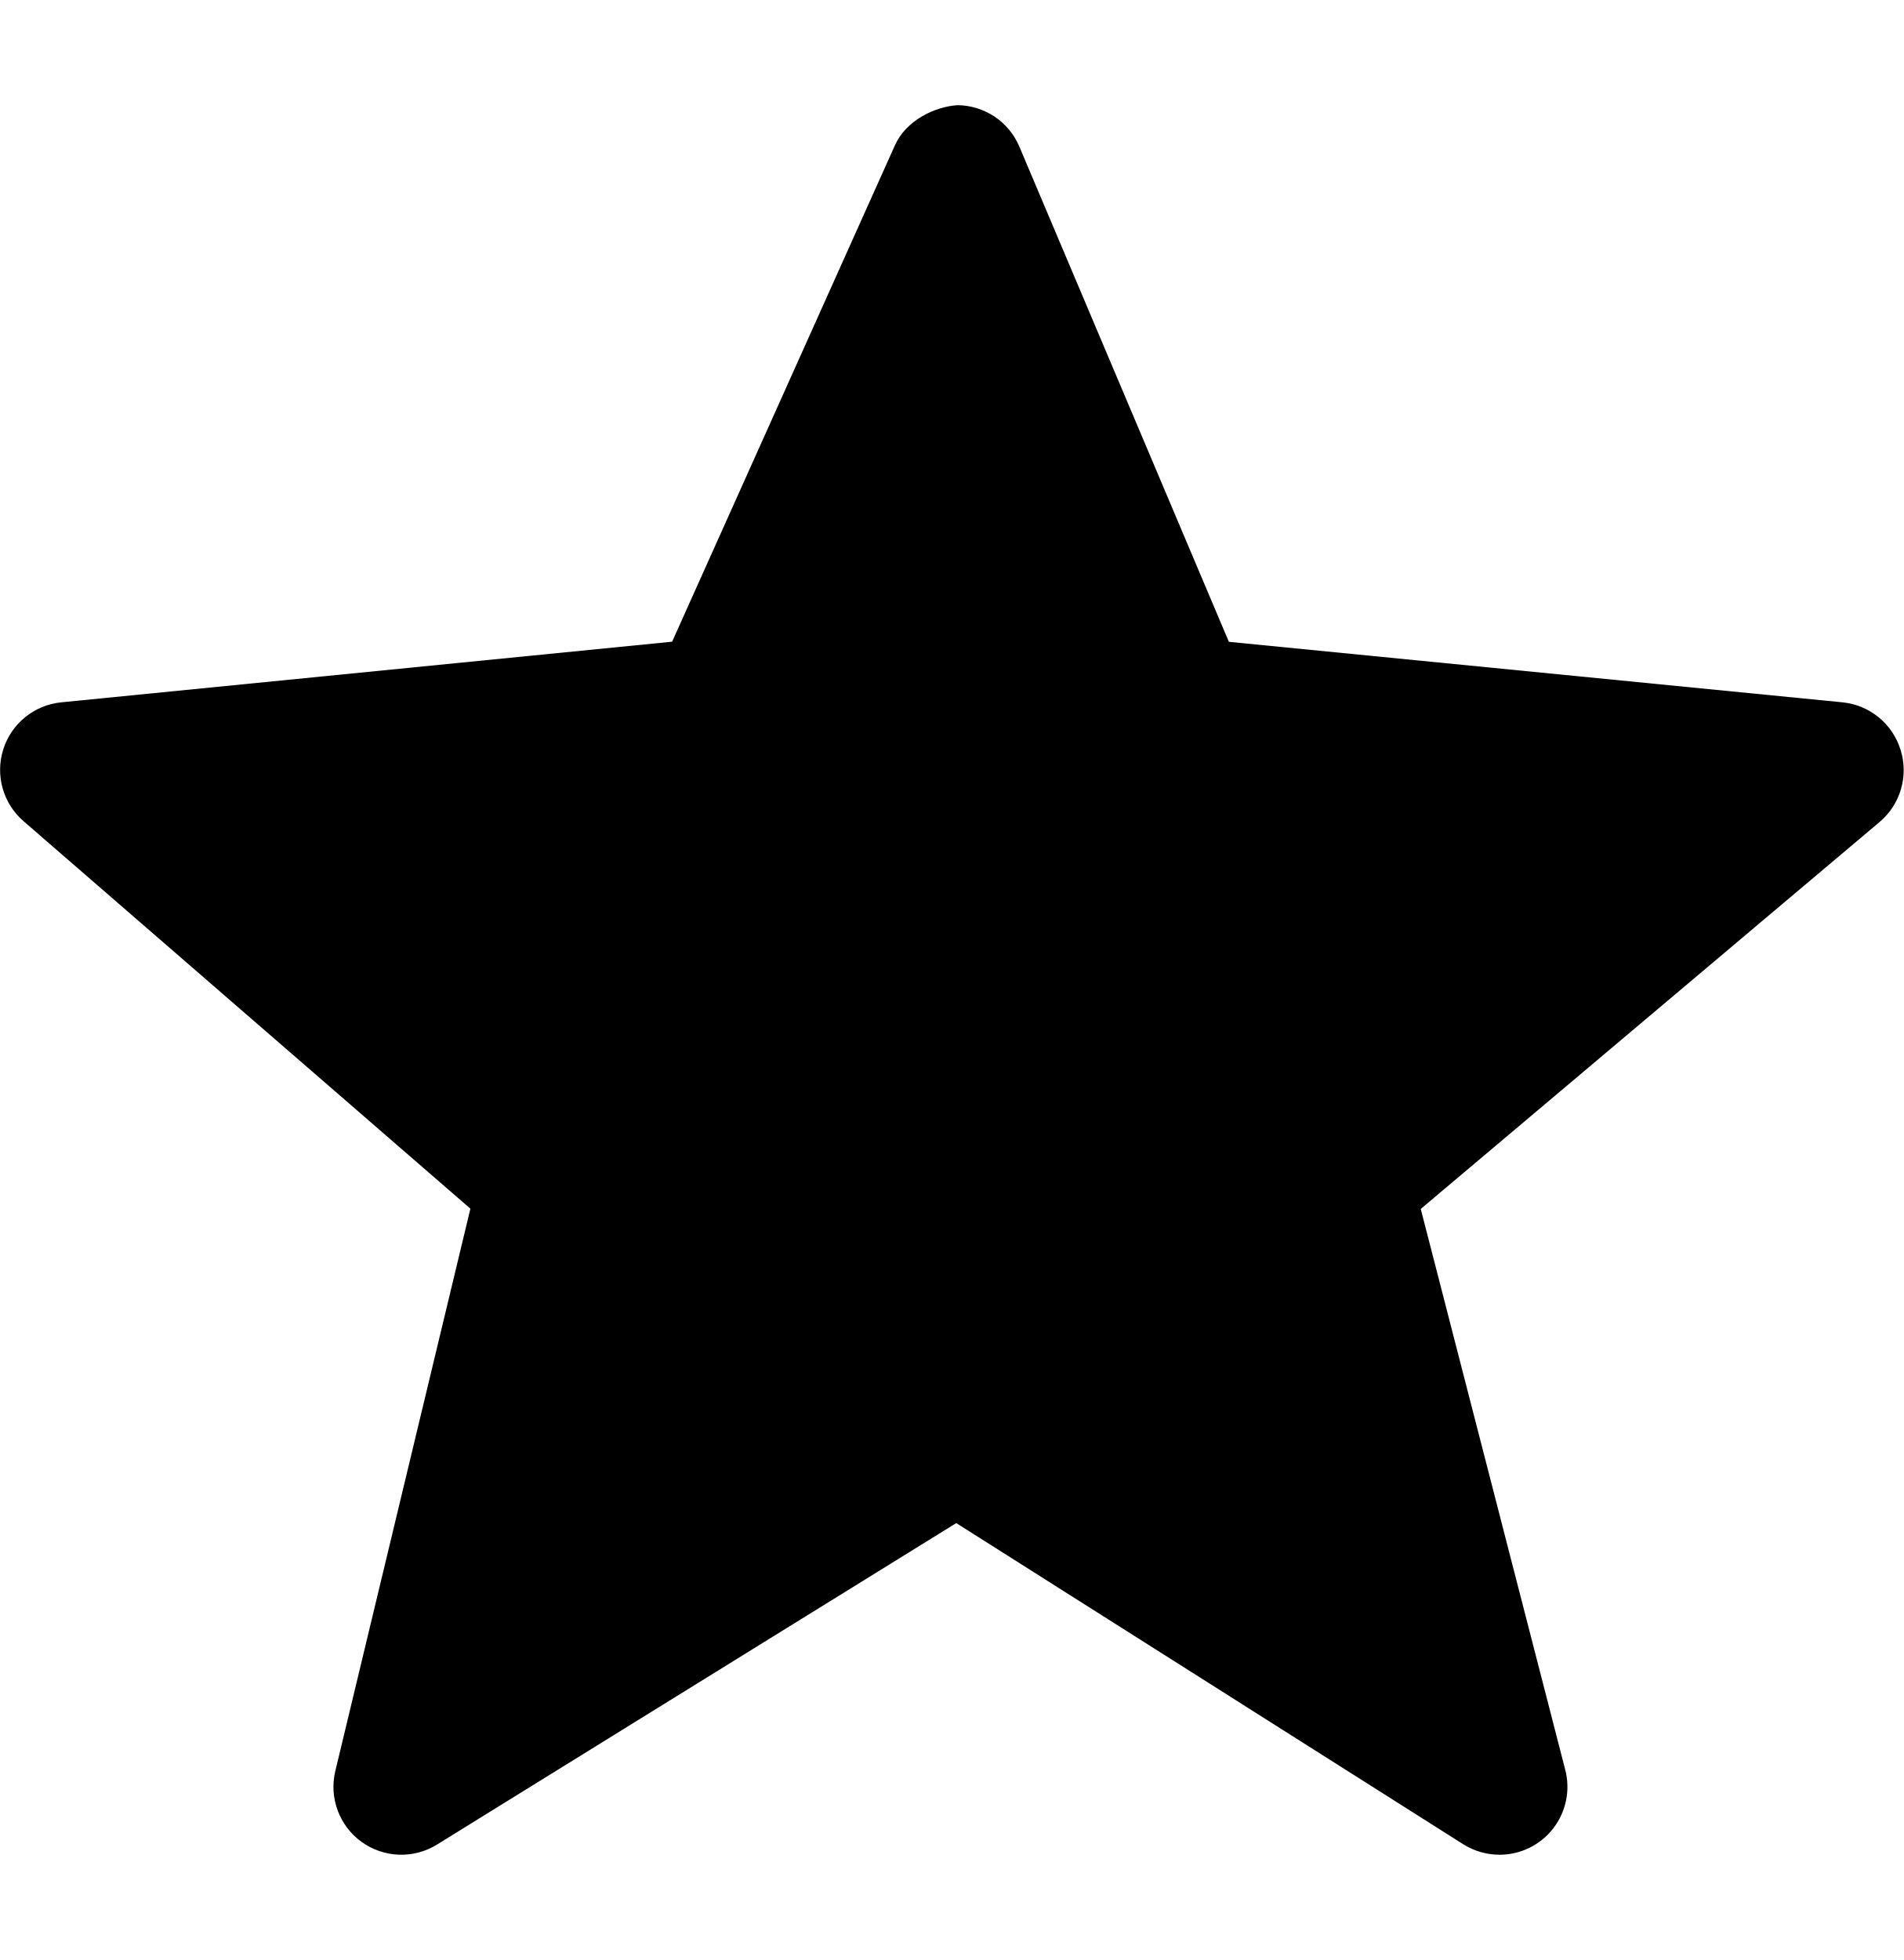
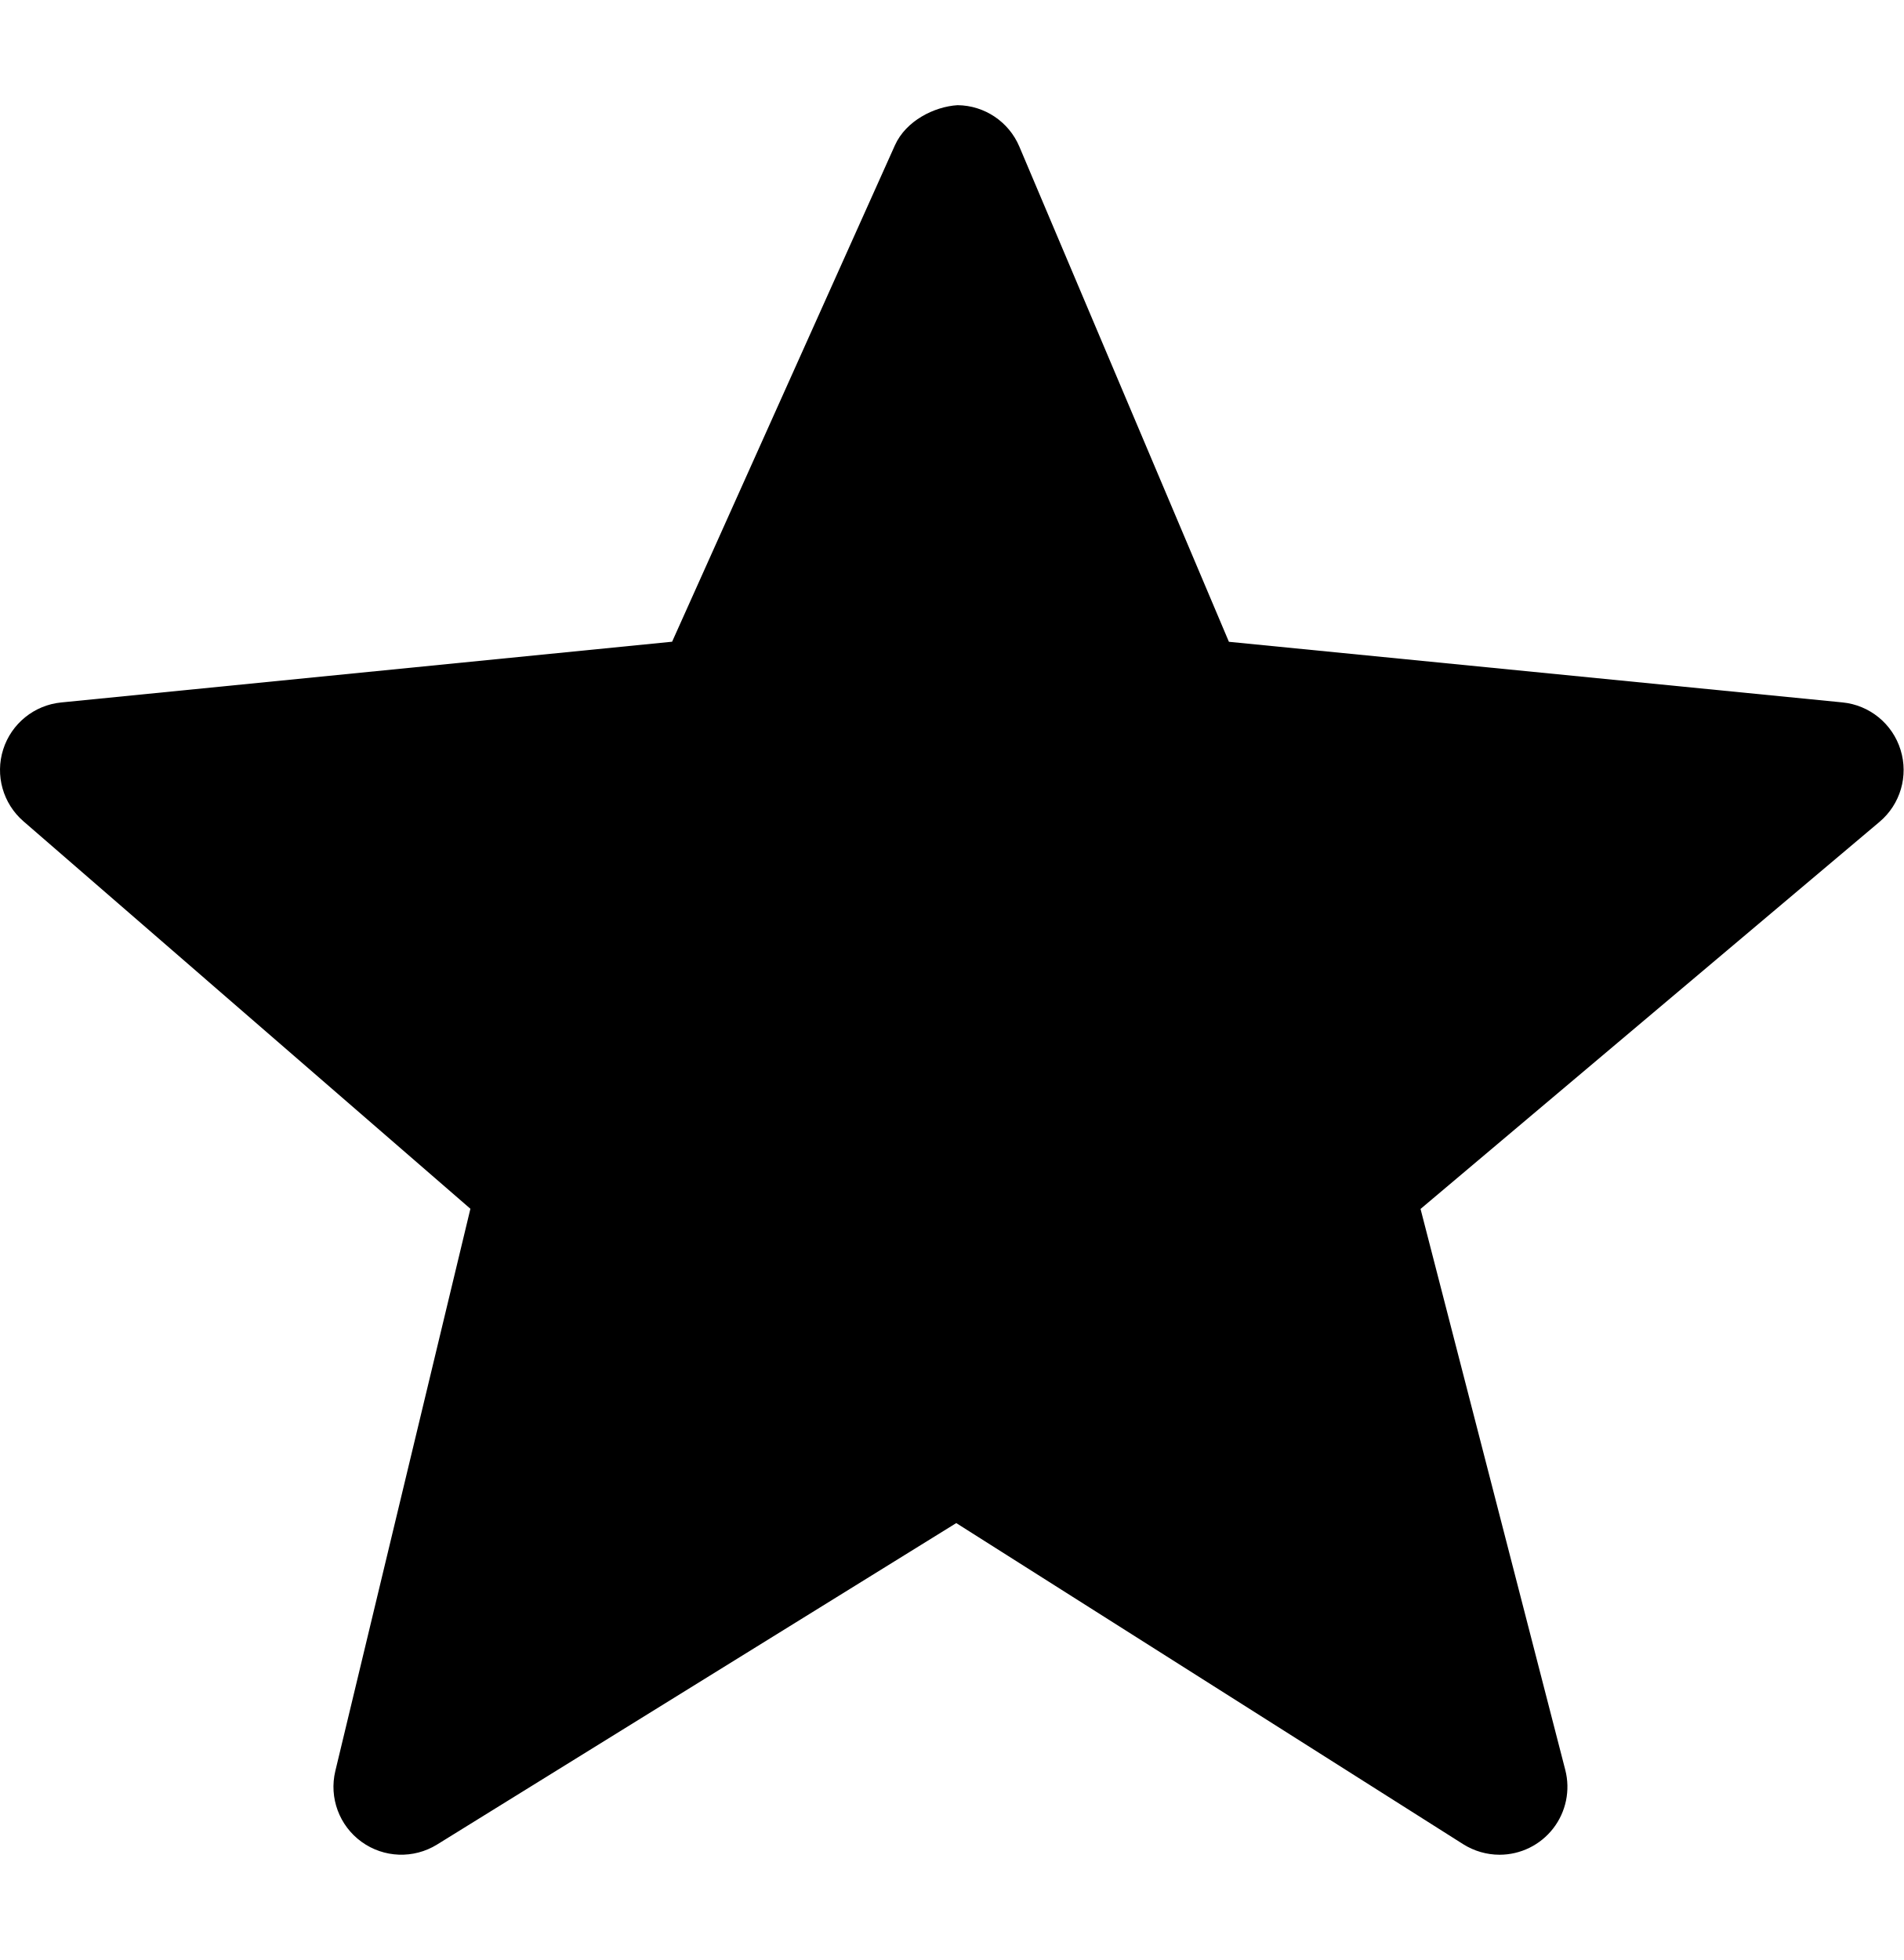
- <svg xmlns="http://www.w3.org/2000/svg" id="ds44-icons" viewBox="0 0 466.28 480">
+ <svg xmlns="http://www.w3.org/2000/svg" id="ds44-icons" width="466.28" height="480" viewBox="0 0 466.28 480">
  <g id="star-full">
-     <path d="M465.53,183.64A16.61,16.61,0,0,0,451.31,172L301,157.18,249.68,35.9a16.63,16.63,0,0,0-15.13-10.14c-5.67.35-12.64,3.79-15.34,9.81L164.63,157.15,15,172a16.62,16.62,0,0,0-9.24,29.1L115.22,296,82.13,433.73a16.62,16.62,0,0,0,24.91,18L234.23,373,358.4,451.65a16.76,16.76,0,0,0,8.9,2.57,16.62,16.62,0,0,0,16.1-20.77L348,296.07l112.43-94.8A16.61,16.61,0,0,0,465.53,183.64Z" />
+     <path d="M465.527,183.642A16.595,16.595,0,0,0,451.308,172.021l-150.298-14.846L249.678,35.898a16.623,16.623,0,0,0-15.127-10.139c-5.67.346-12.638,3.787-15.344,9.814L164.628,157.154,14.979,172.032a16.618,16.618,0,0,0-9.241,29.097L115.221,296.025,82.132,433.728a16.625,16.625,0,0,0,24.909,18.005l127.185-78.731,124.177,78.644a16.764,16.764,0,0,0,8.895,2.575,16.626,16.626,0,0,0,16.101-20.776L347.95,296.068l112.426-94.799A16.591,16.591,0,0,0,465.527,183.642Z" />
  </g>
</svg>
